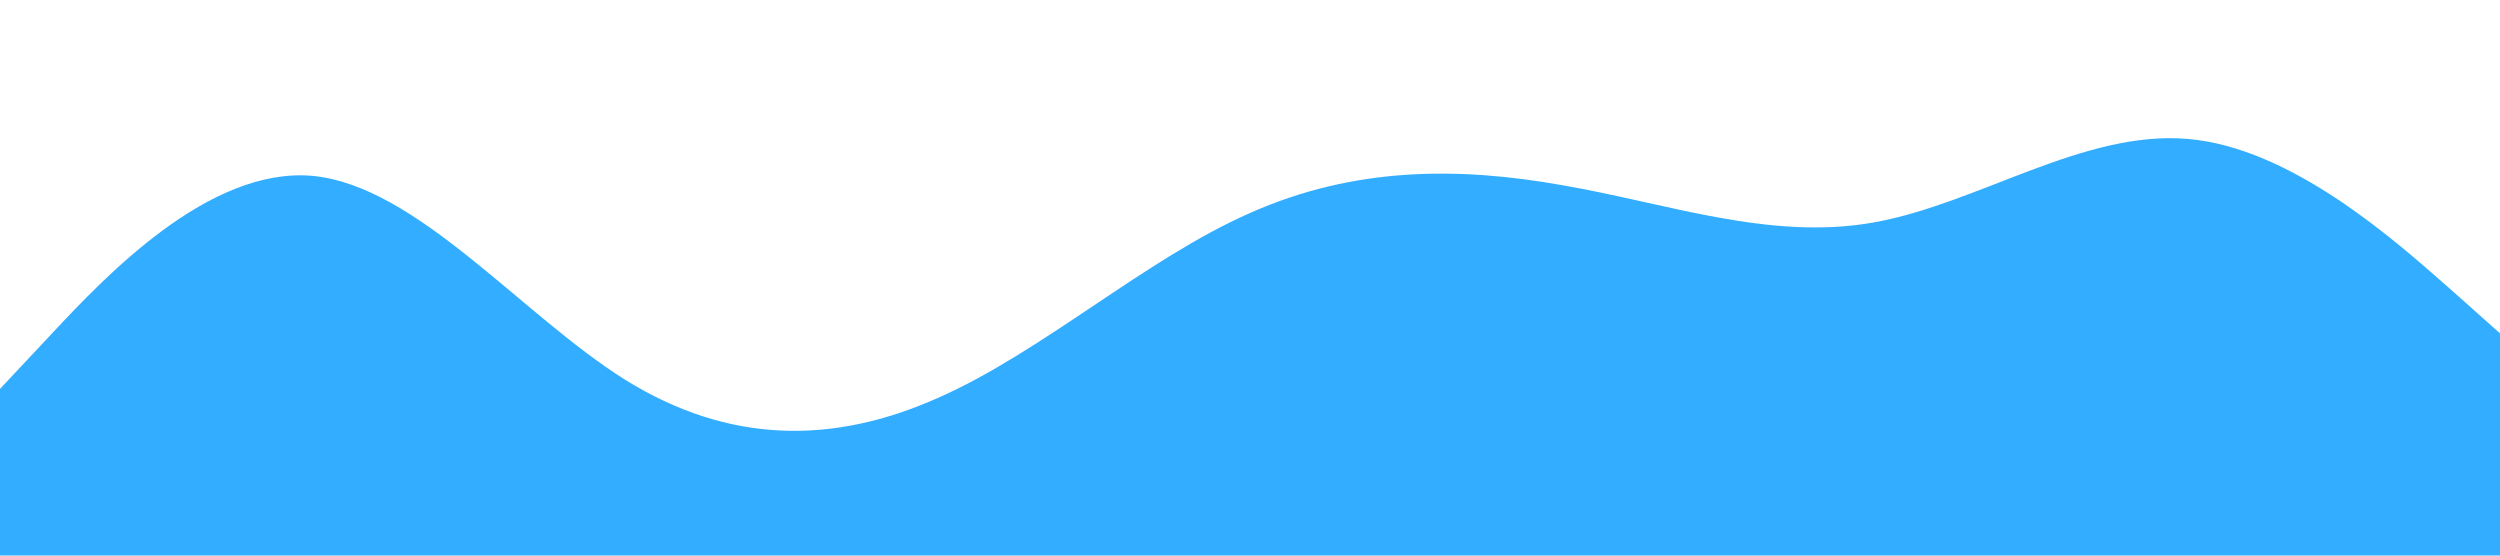
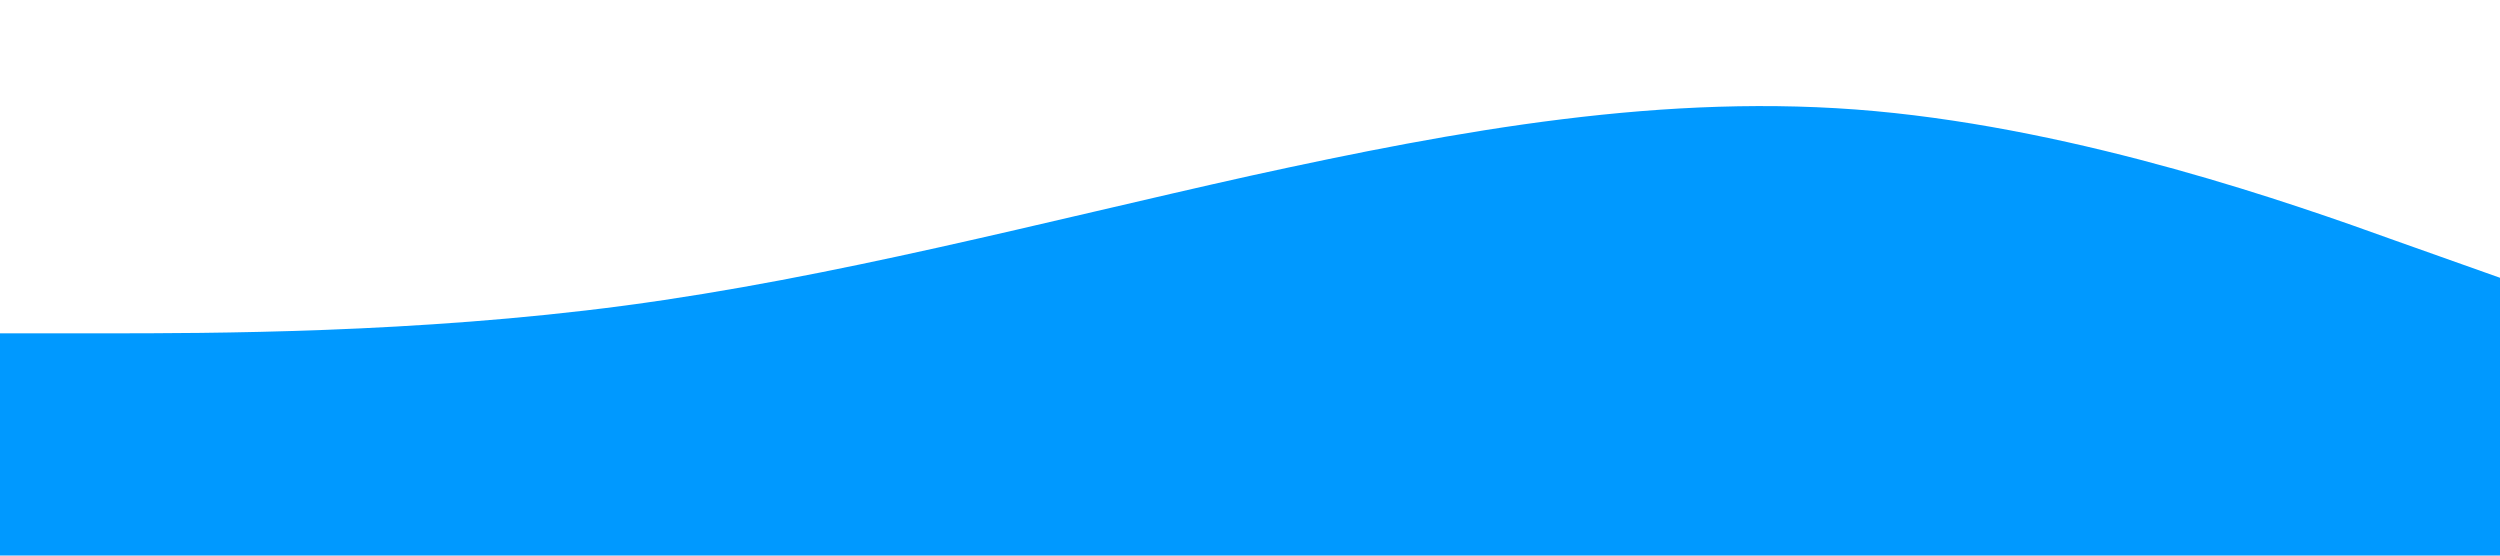
<svg xmlns="http://www.w3.org/2000/svg" viewBox="0 0 1440 320">
-   <path fill="#0099ff" fill-opacity="0.8" d="M0,224L30,192C60,160,120,96,180,101.3C240,107,300,181,360,218.7C420,256,480,256,540,229.3C600,203,660,149,720,122.7C780,96,840,96,900,106.7C960,117,1020,139,1080,128C1140,117,1200,75,1260,80C1320,85,1380,139,1410,165.3L1440,192L1440,320L1410,320C1380,320,1320,320,1260,320C1200,320,1140,320,1080,320C1020,320,960,320,900,320C840,320,780,320,720,320C660,320,600,320,540,320C480,320,420,320,360,320C300,320,240,320,180,320C120,320,60,320,30,320L0,320Z" />
+   <path fill="#0099ff" fill-opacity="1" d="M0,192L60,192C120,192,240,192,360,176C480,160,600,128,720,101.3C840,75,960,53,1080,64C1200,75,1320,117,1380,138.7L1440,160L1440,320L1380,320C1320,320,1200,320,1080,320C960,320,840,320,720,320C600,320,480,320,360,320C240,320,120,320,60,320L0,320Z" />
</svg>
